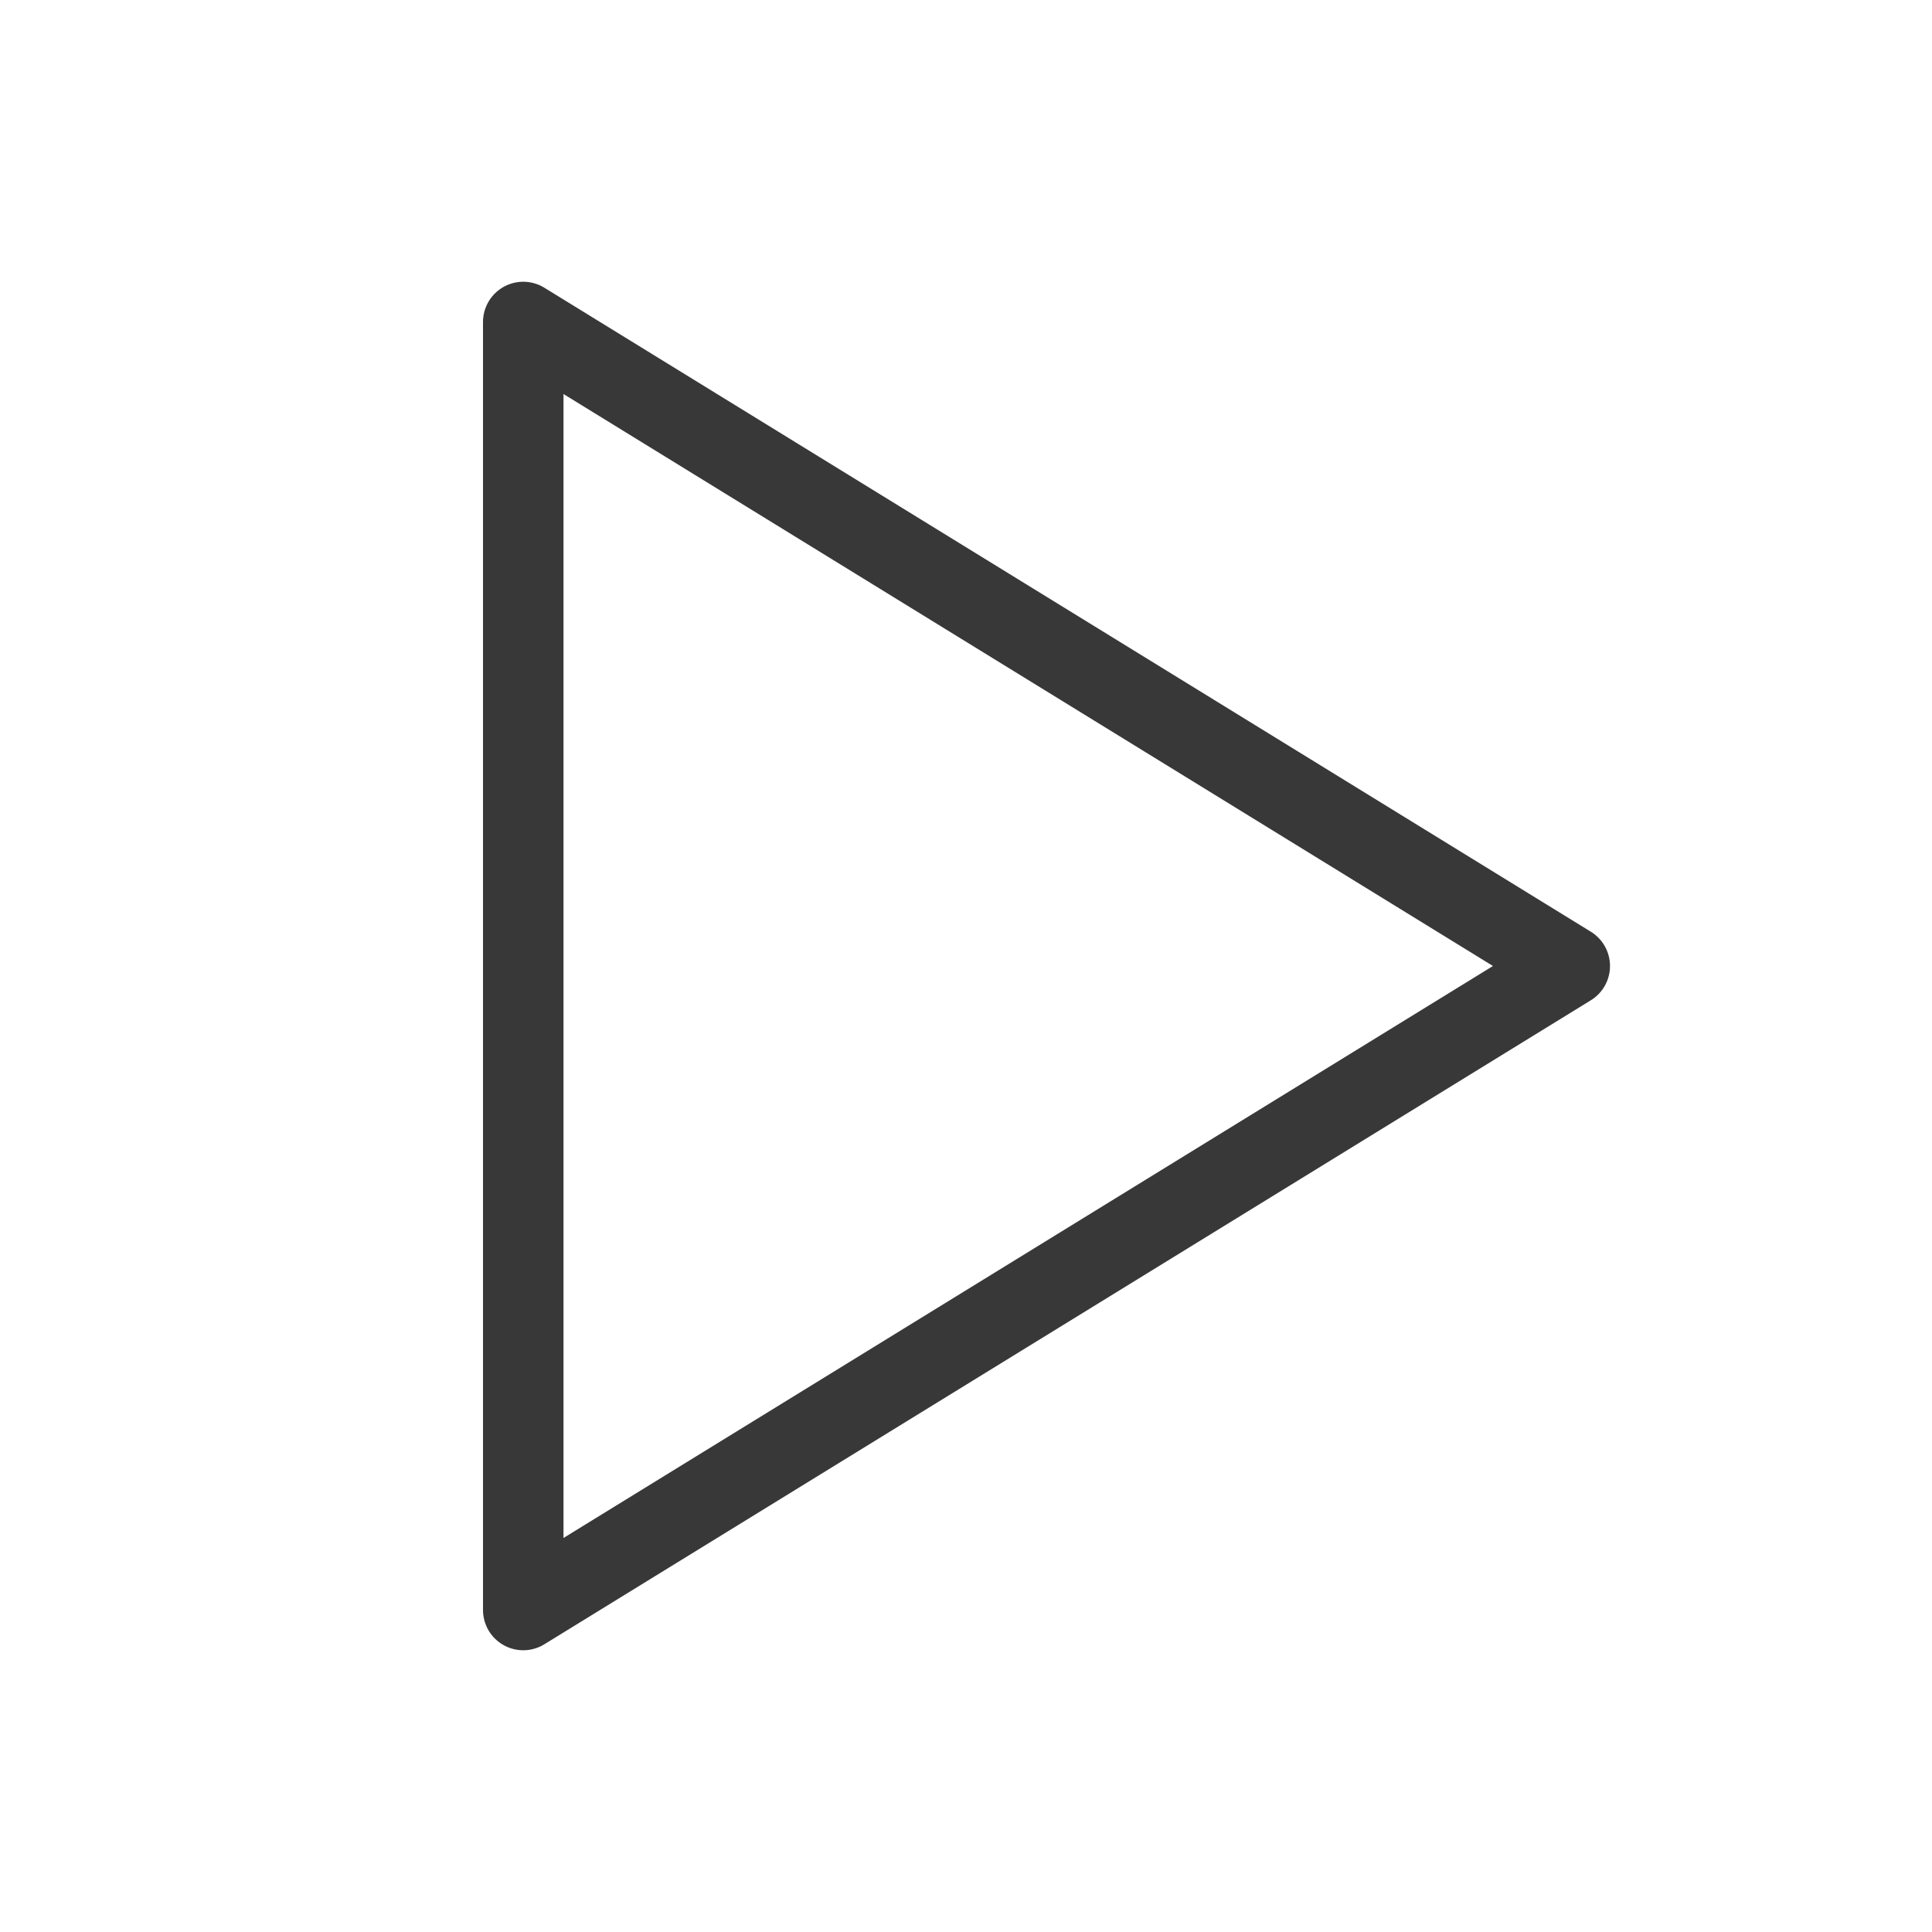
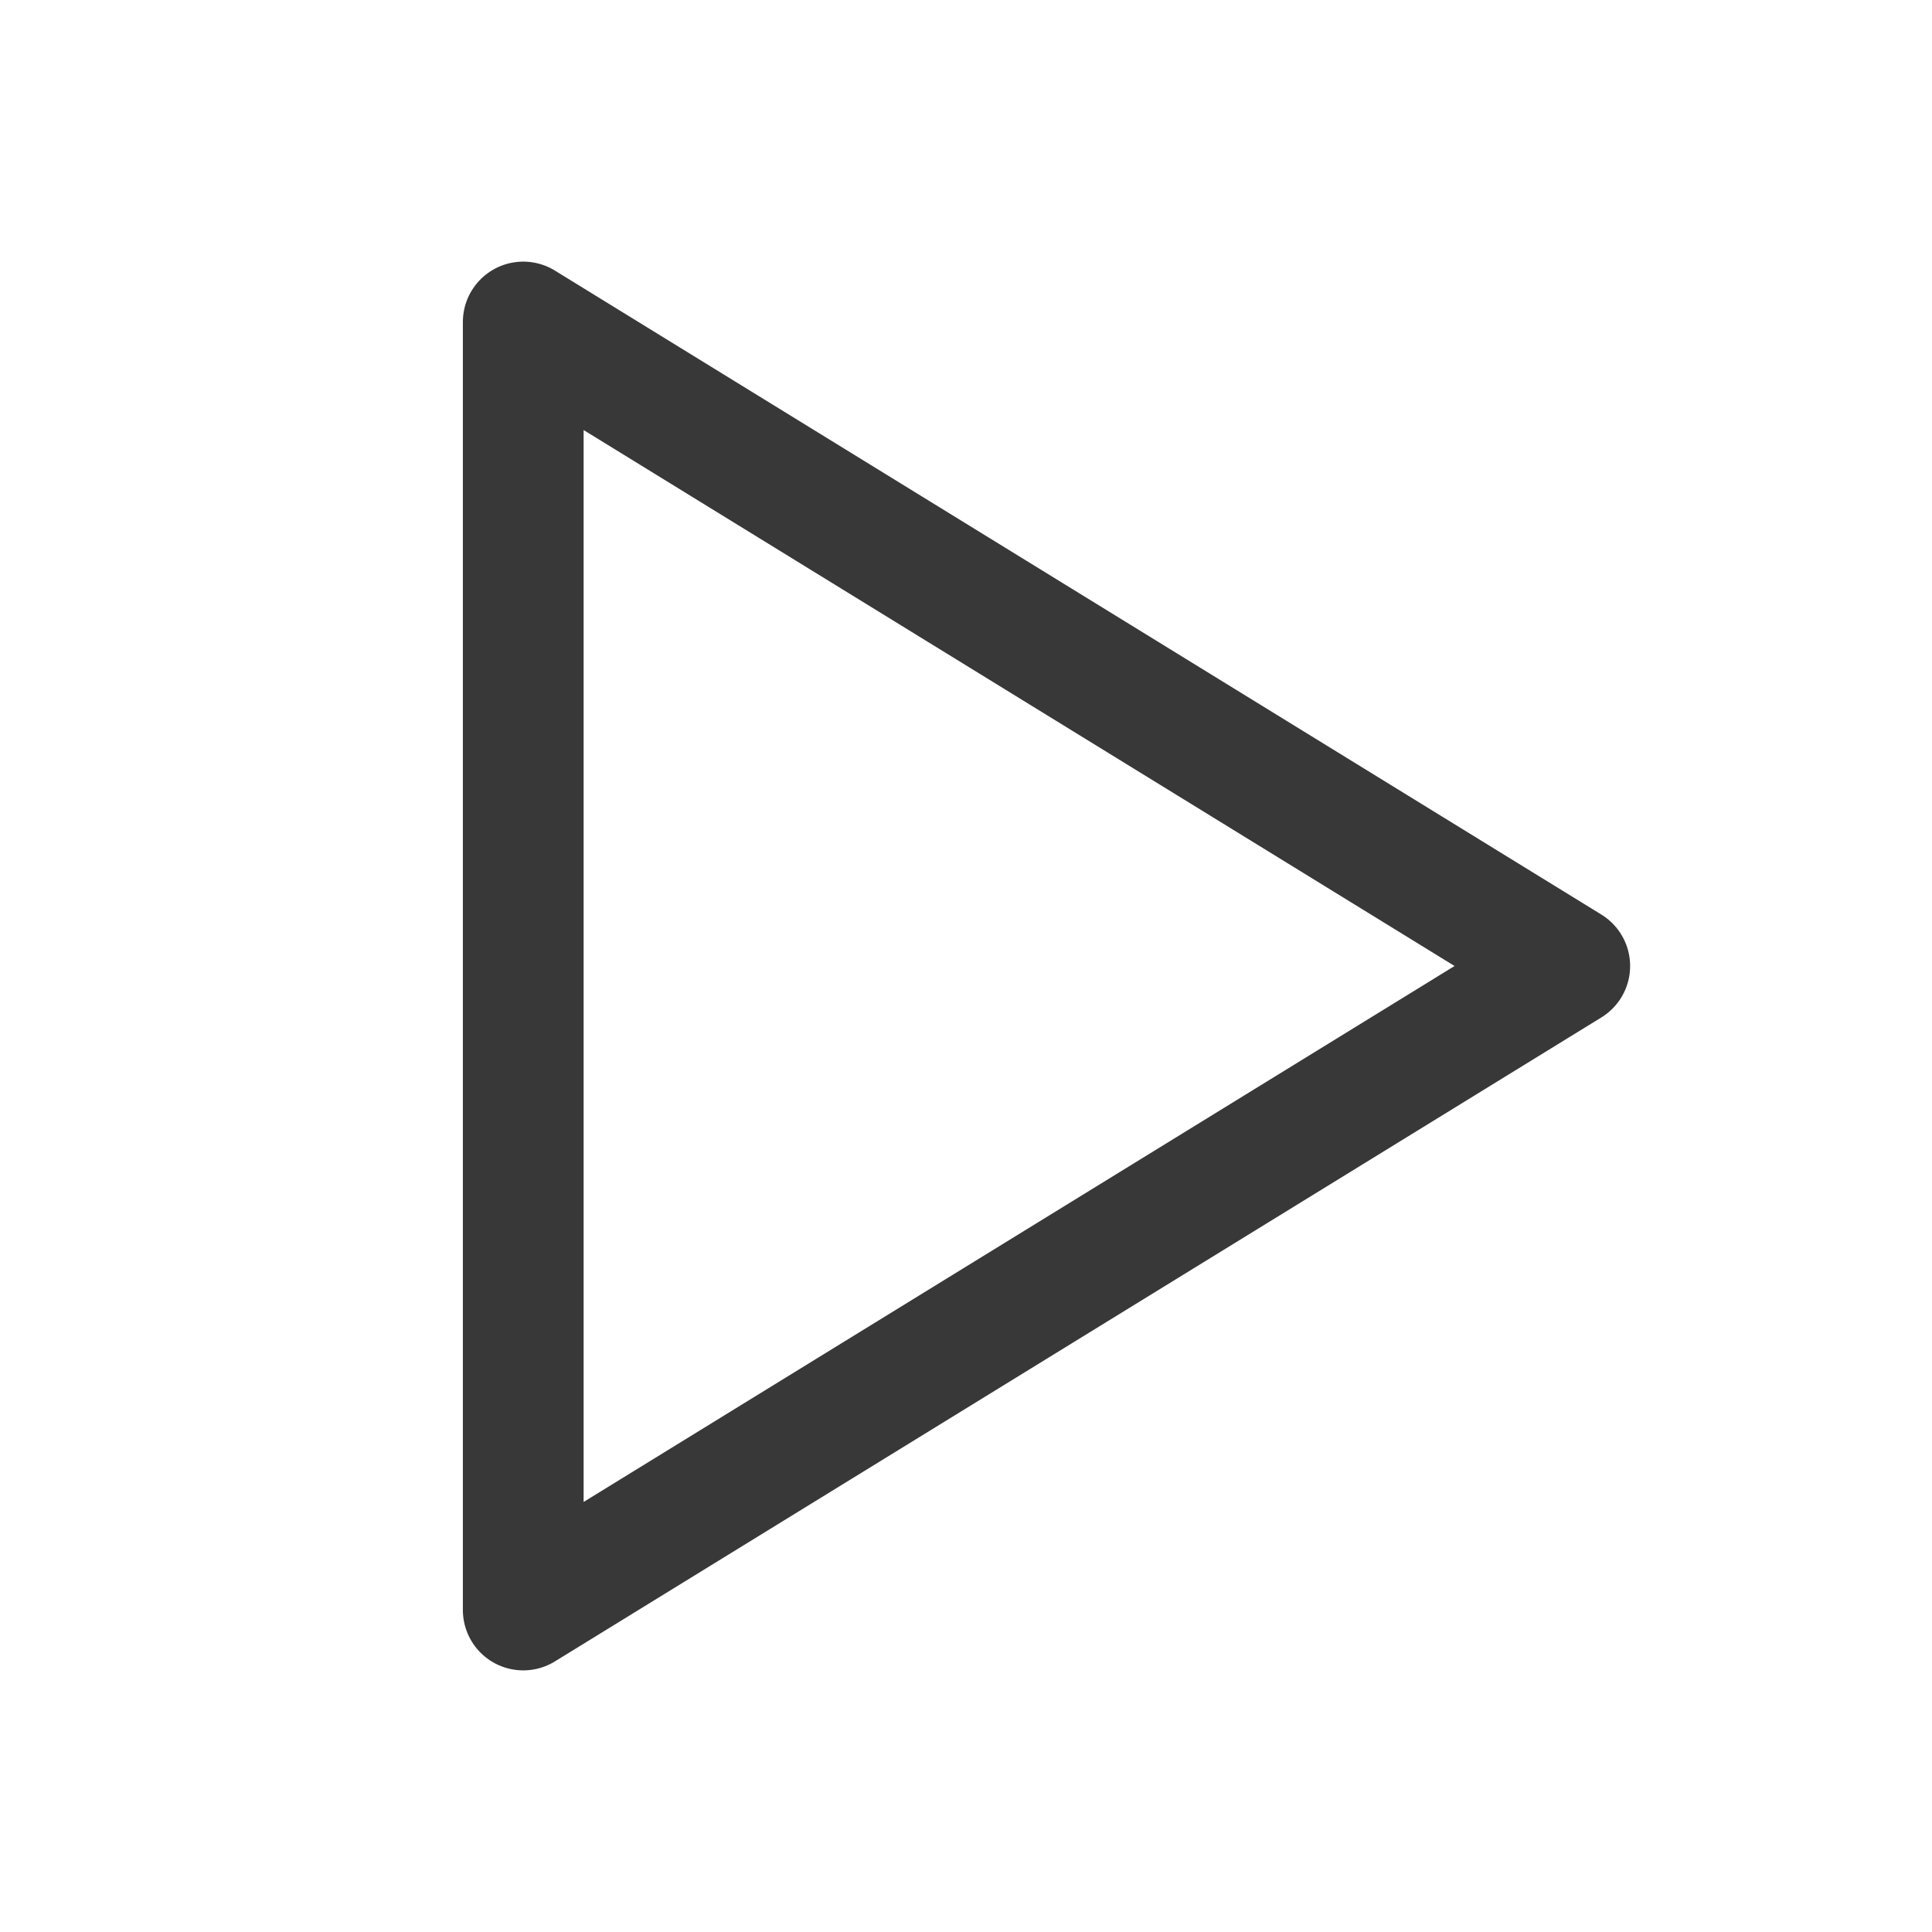
<svg xmlns="http://www.w3.org/2000/svg" id="c" data-name="Layer 1" viewBox="0 0 24 24">
-   <polygon points="6.5 20 19.5 12 6.5 4 6.5 20" style="fill: none; stroke: #383838; stroke-linecap: round; stroke-linejoin: round;" />
+   <polygon points="6.5 20 19.5 12 6.5 4 6.5 20" style="fill: none; stroke: #383838; stroke-linecap: round; stroke-linejoin: round; stroke-width: 1.5px;" />
</svg>
